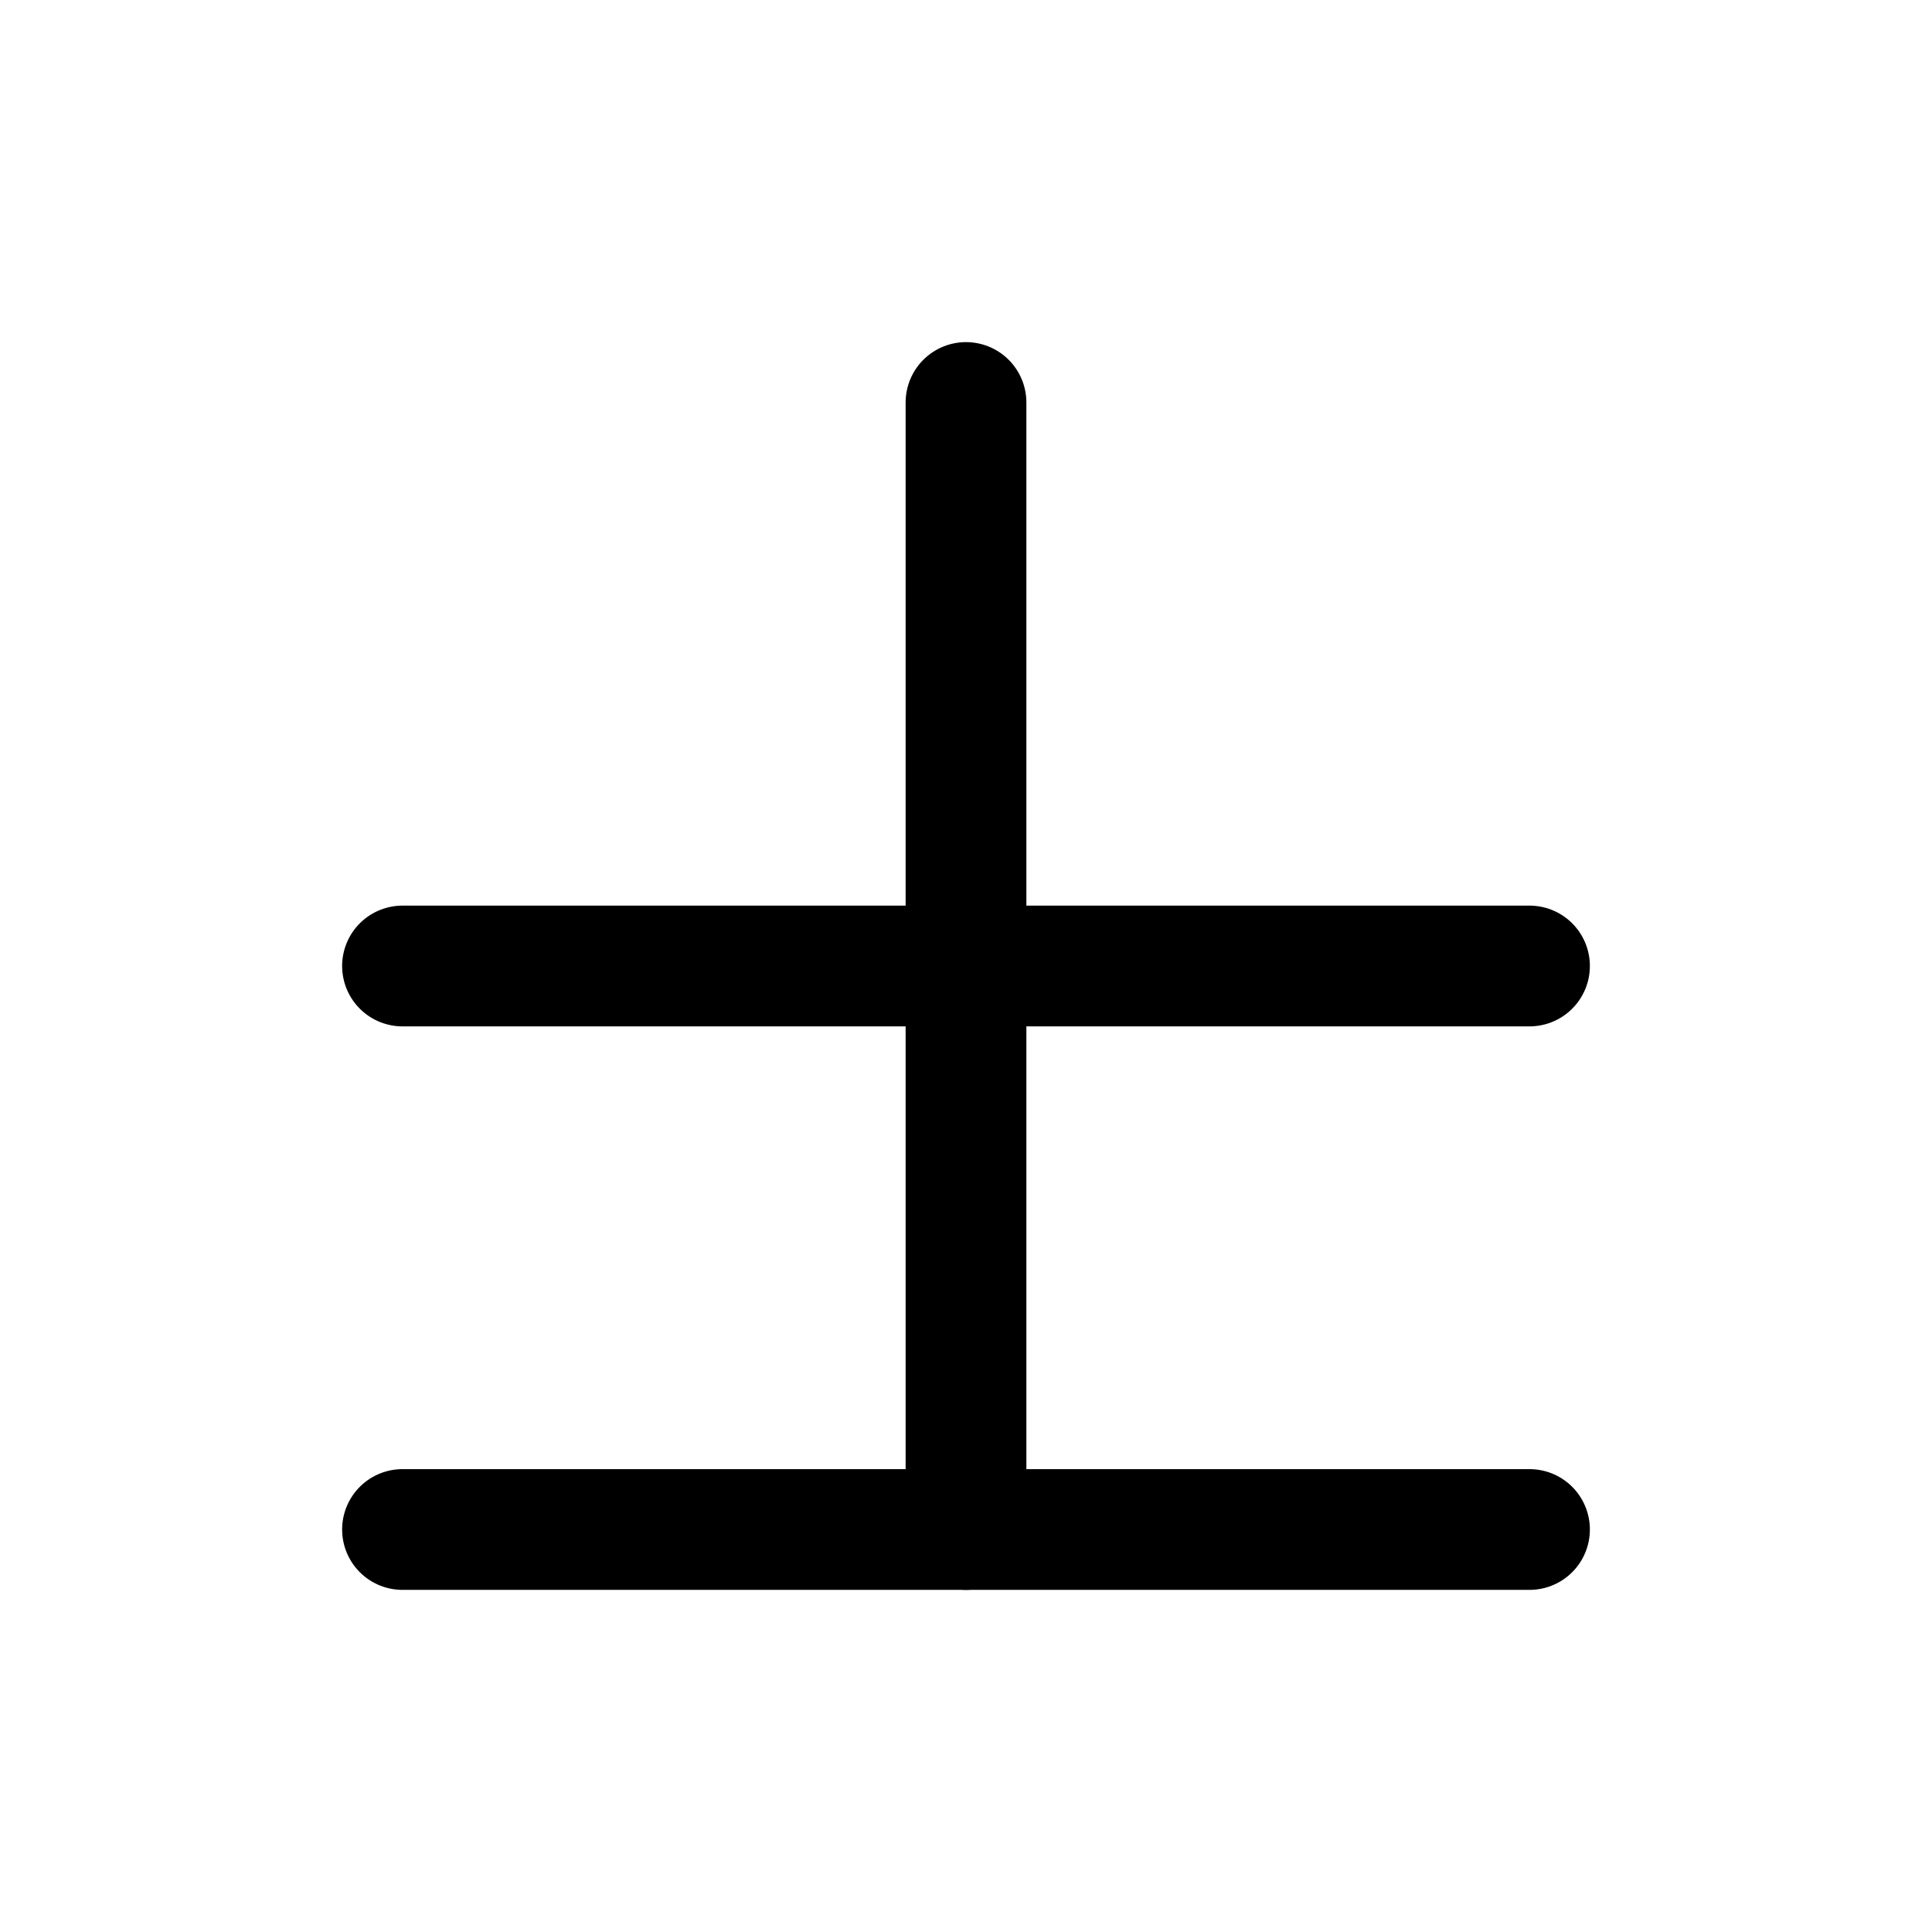
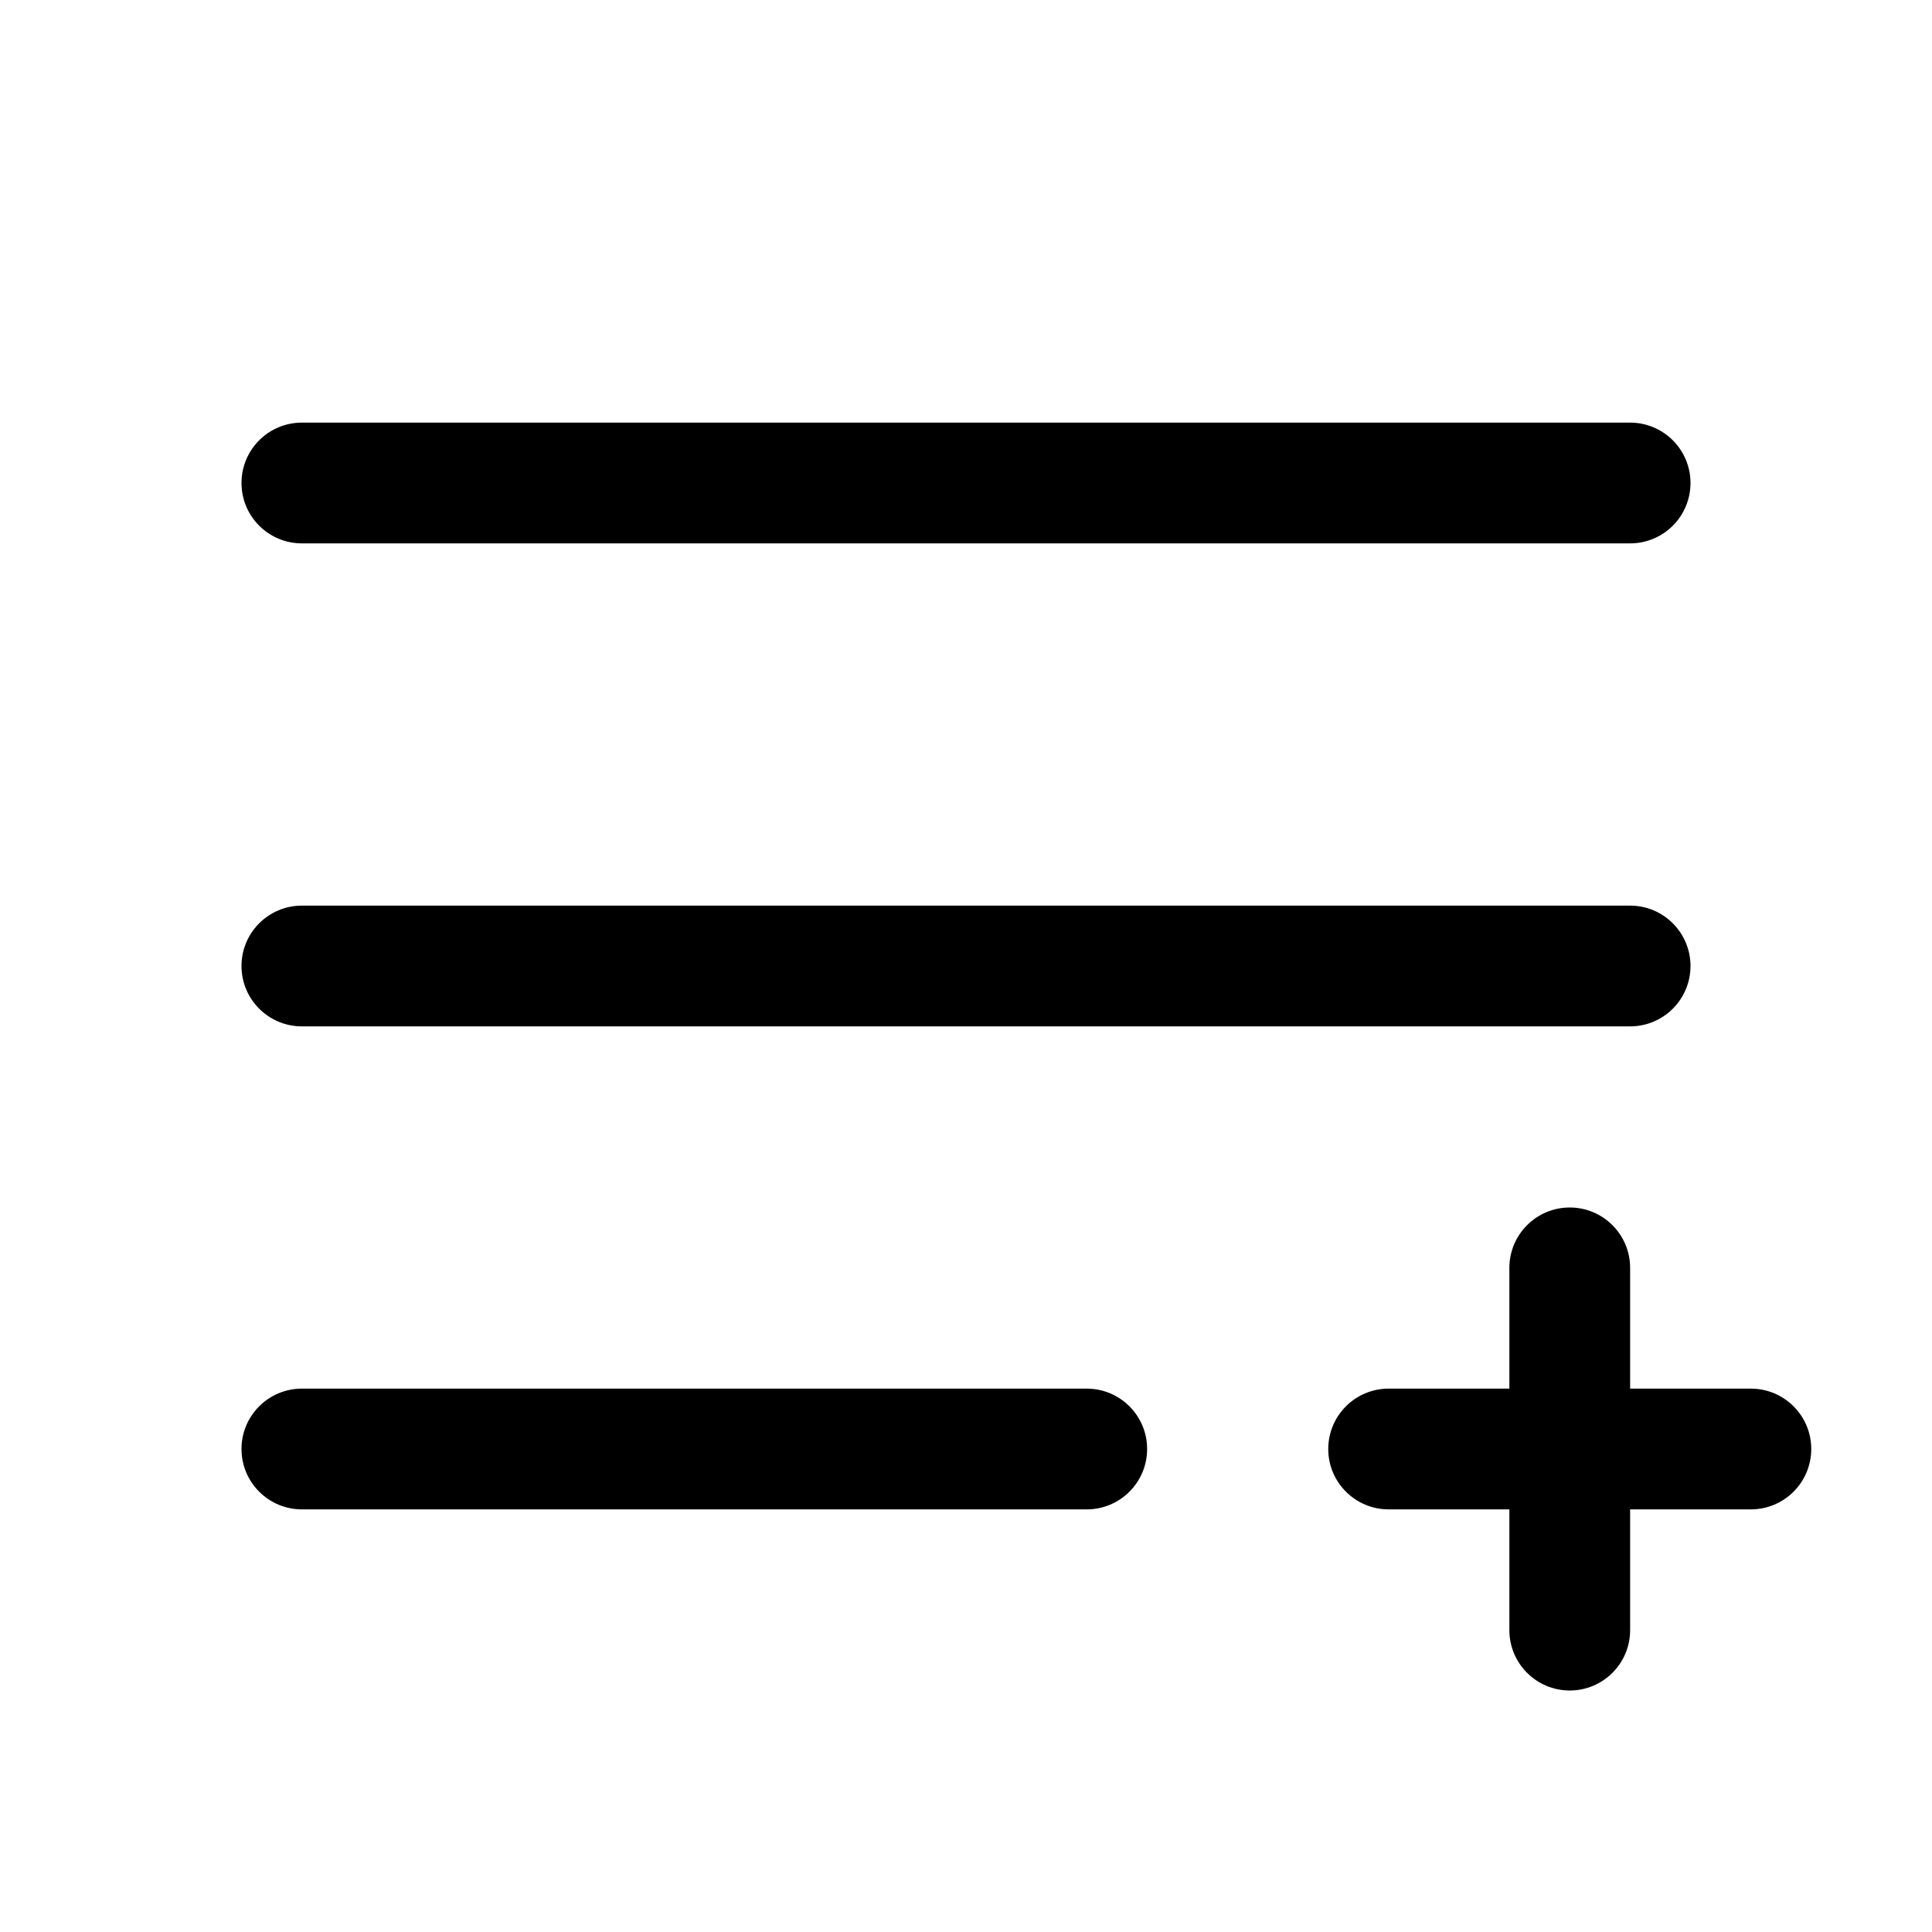
- <svg xmlns="http://www.w3.org/2000/svg" viewBox="0 0 24 24" fill="none" stroke="currentColor" stroke-width="1.5" stroke-linecap="round" stroke-linejoin="round">
-   <path d="M12 5v14M5 12h14" />
-   <path d="M5 19h14" />
+ <svg xmlns="http://www.w3.org/2000/svg" width="48" height="48" fill="currentColor" viewBox="0 0 256 256">
+   <path d="M32,64a8,8,0,0,1,8-8H216a8,8,0,0,1,0,16H40A8,8,0,0,1,32,64Zm8,72H216a8,8,0,0,0,0-16H40a8,8,0,0,0,0,16Zm104,48H40a8,8,0,0,0,0,16H144a8,8,0,0,0,0-16Zm88,0H216V168a8,8,0,0,0-16,0v16H184a8,8,0,0,0,0,16h16v16a8,8,0,0,0,16,0V200h16a8,8,0,0,0,0-16Z" />
</svg>
